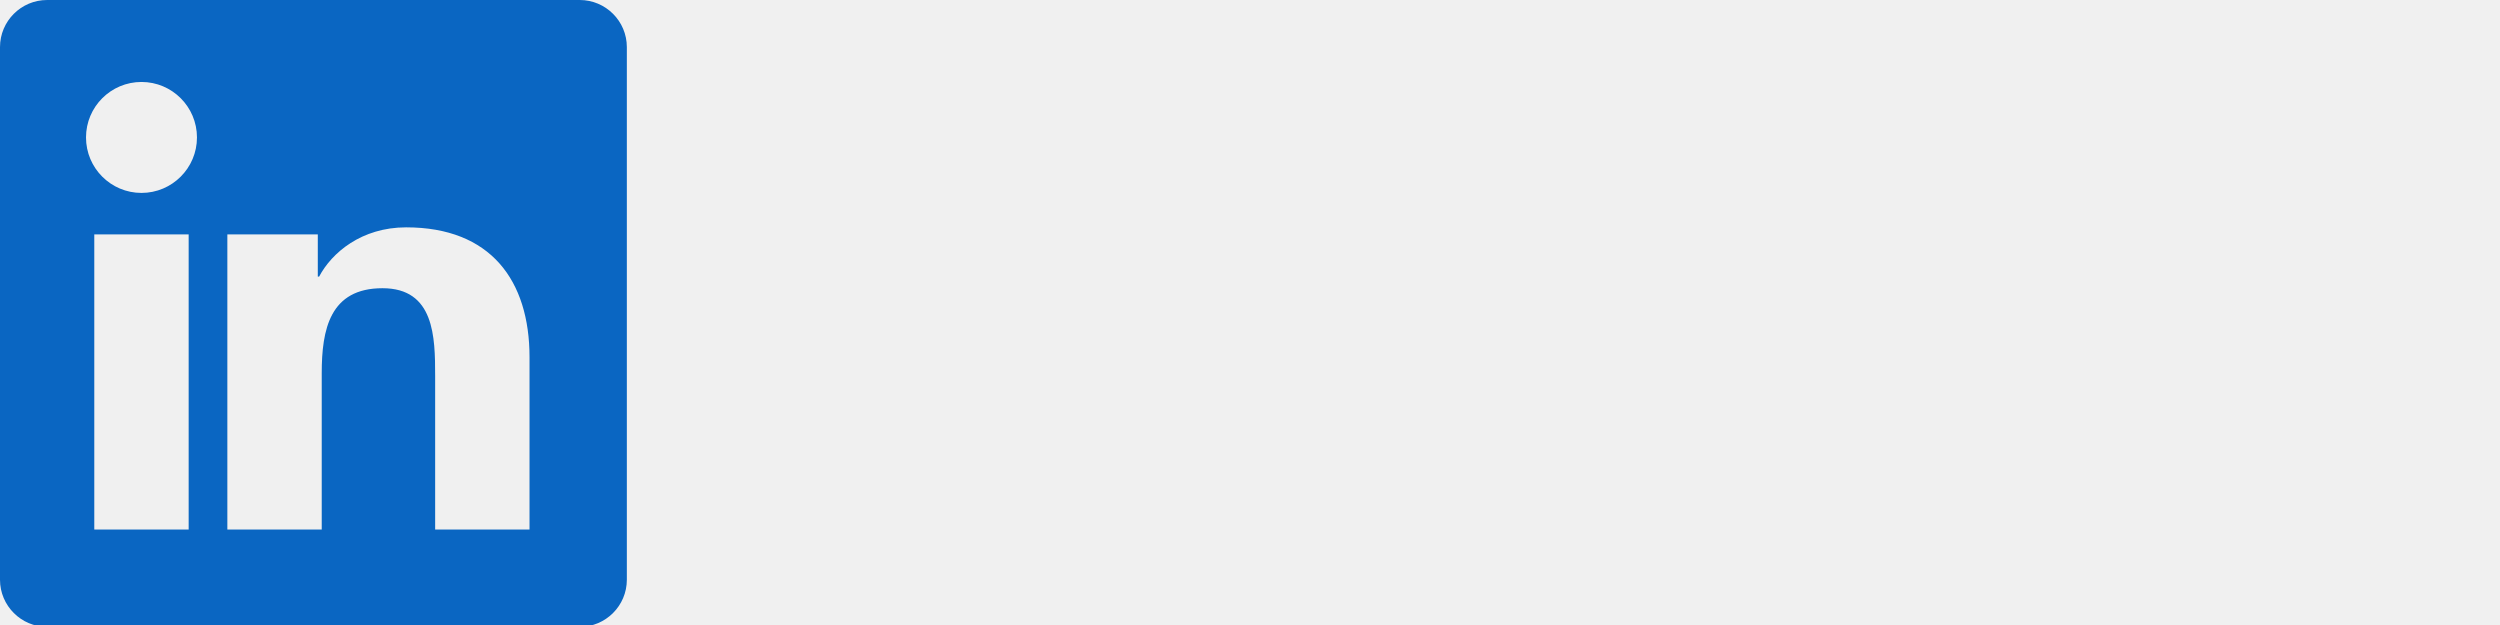
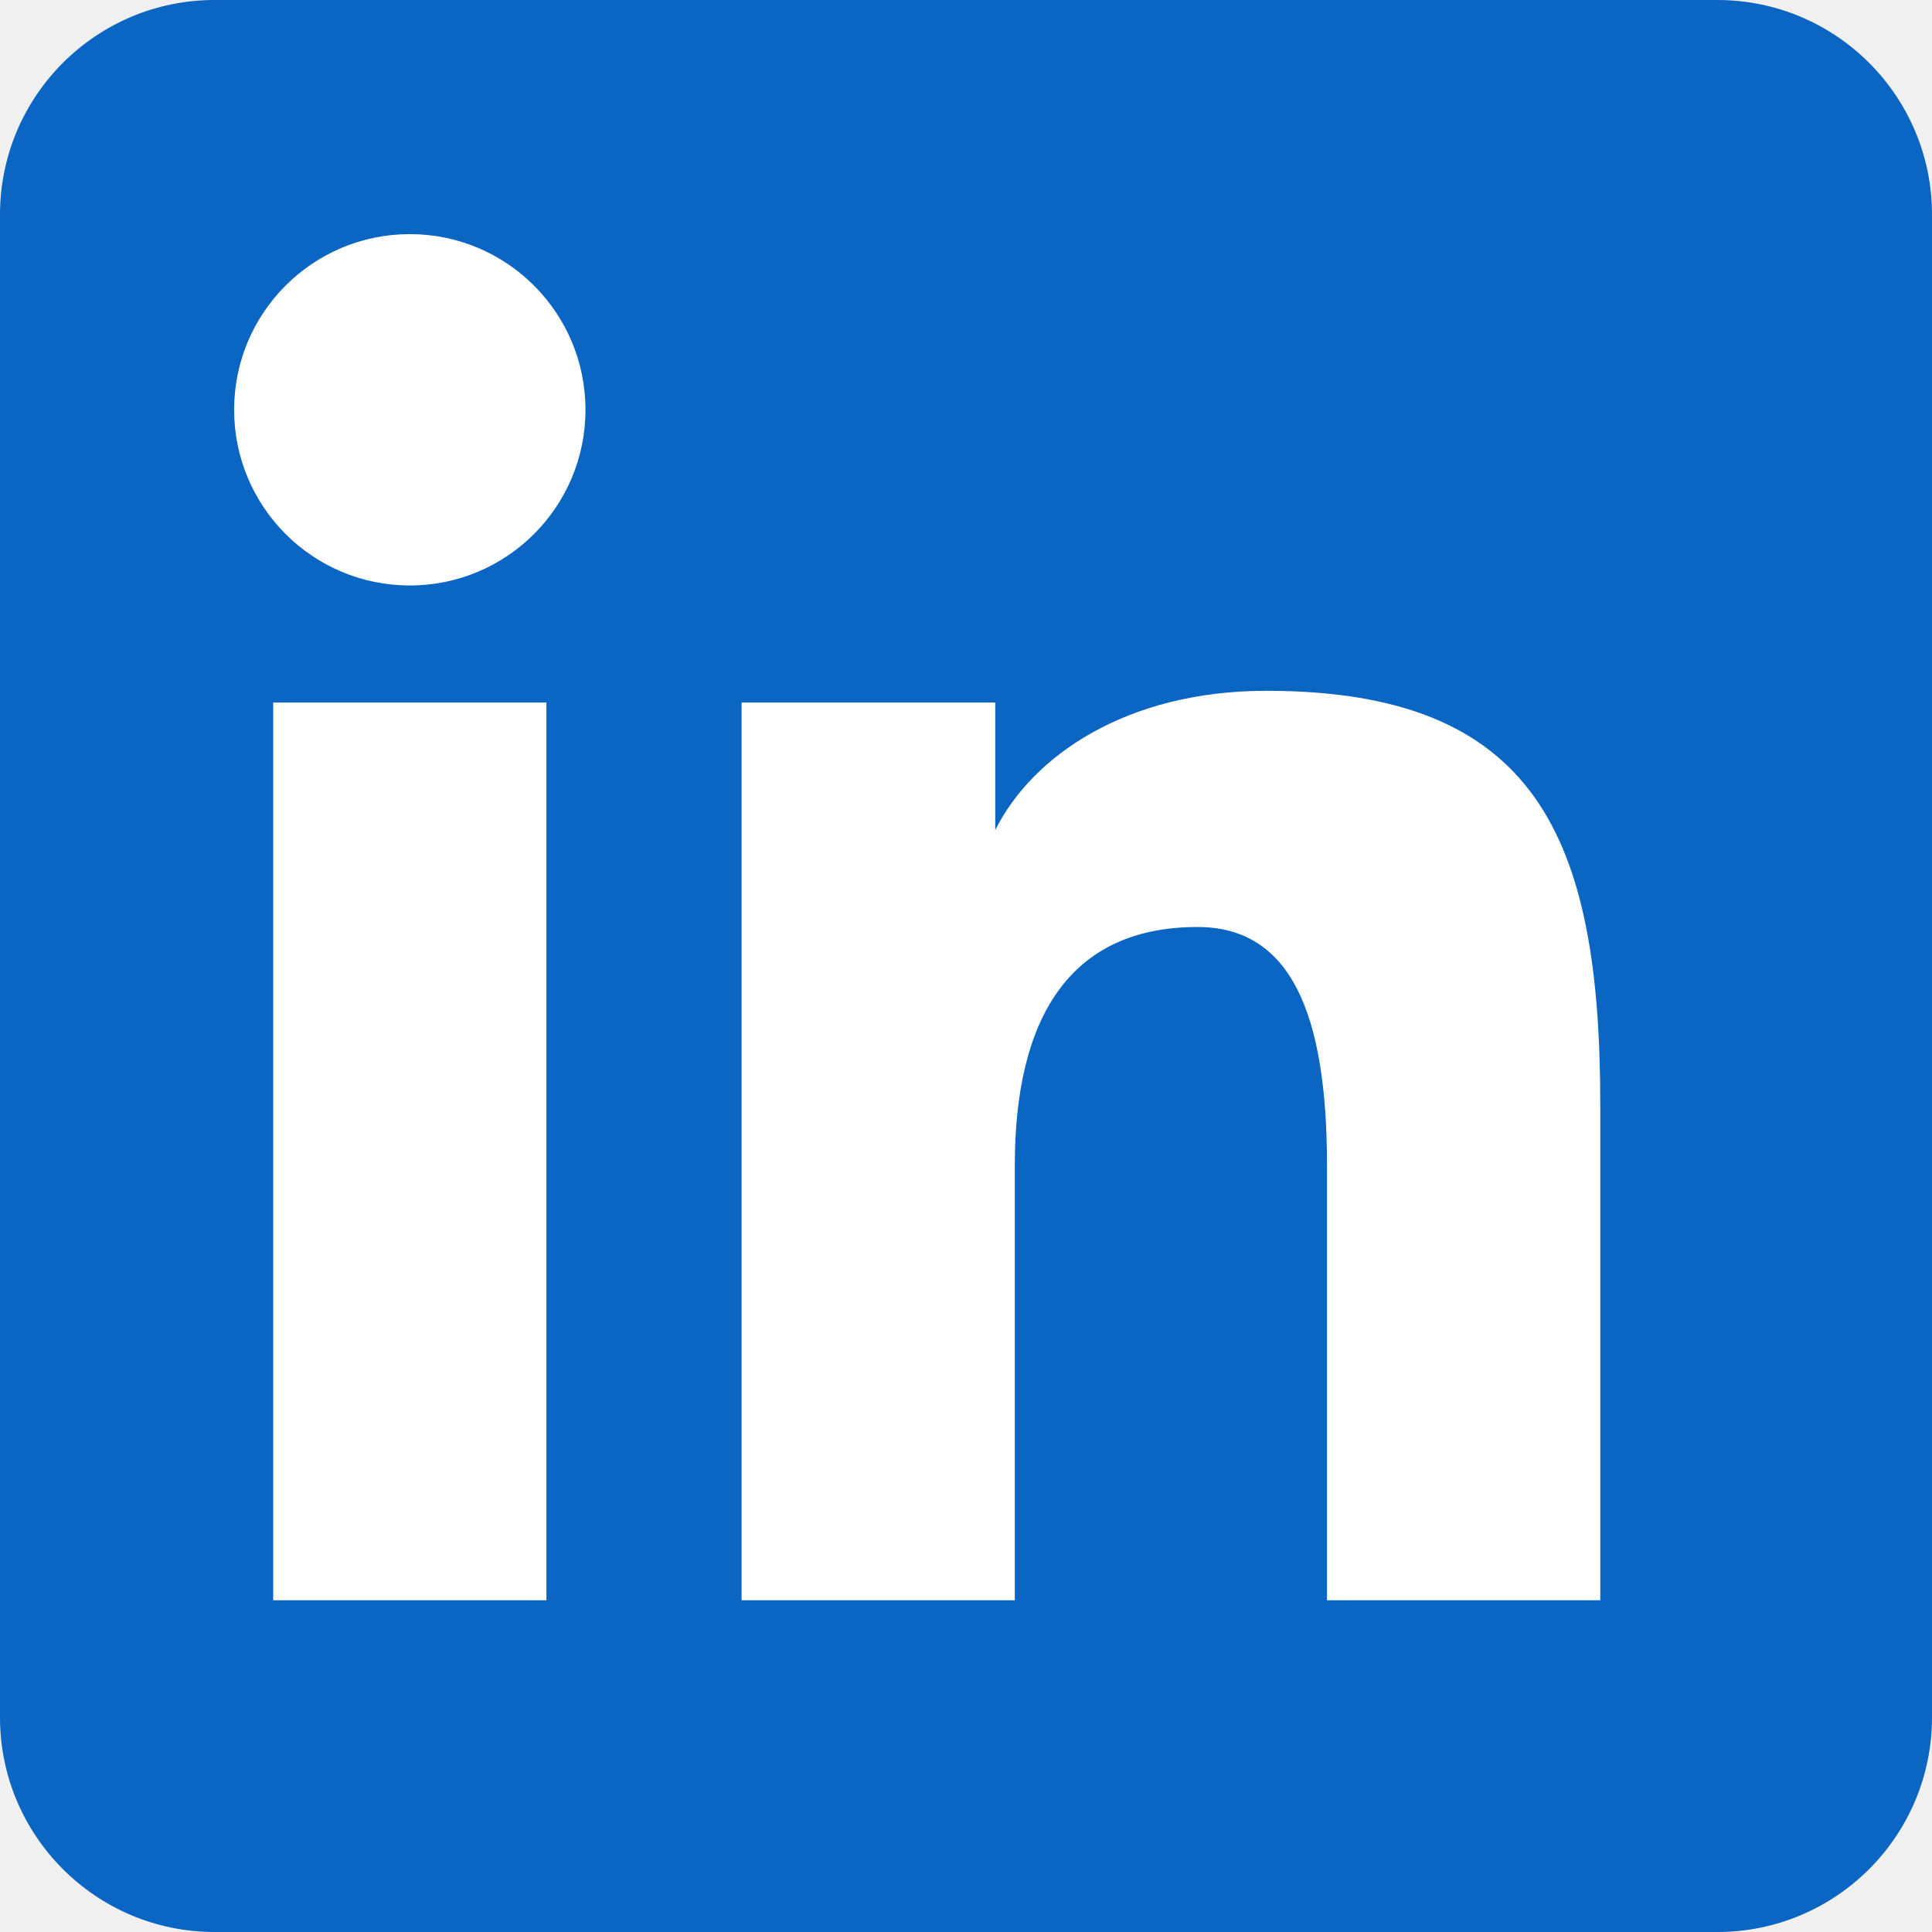
- <svg xmlns="http://www.w3.org/2000/svg" width="84" height="21" viewBox="0 0 84 21">
-   <g fill="#0a66c2">
-     <path d="M19.479,0 L1.583,0 C0.71,0 0,0.71 0,1.583 L0,19.479 C0,20.352 0.71,21.062 1.583,21.062 L19.479,21.062        C20.352,21.062 21.062,20.352 21.062,19.479 L21.062,1.583 C21.062,0.71 20.352,0 19.479,0 ZM6.339,17.792        L3.168,17.792 L3.168,7.875 L6.339,7.875 L6.339,17.792 ZM4.754,6.482 C3.725,6.482 2.89,5.647 2.89,4.618        C2.89,3.589 3.725,2.754 4.754,2.754 C5.783,2.754 6.618,3.589 6.618,4.618 C6.618,5.647 5.783,6.482 4.754,6.482 Z        M17.792,17.792 L14.621,17.792 L14.621,12.63 C14.621,11.323 14.597,9.684 12.852,9.684        C11.083,9.684 10.81,11.069 10.81,12.539 L10.81,17.792 L7.639,17.792 L7.639,7.875 L10.678,7.875        L10.678,9.293 L10.723,9.293 C11.146,8.493 12.146,7.639 13.647,7.639        C16.482,7.639 17.792,9.418 17.792,12.003 L17.792,17.792 Z" />
-   </g>
+ <svg xmlns="http://www.w3.org/2000/svg" width="27" height="27" viewBox="0 0 27 27" focusable="false" aria-hidden="true">
+   <rect width="27" height="27" fill="#0a66c2" rx="3" ry="3" />
+   <path d="M3.818 22.364h3.818V9.818H3.818zM8.182 5.727a2.455 2.455 0 10-4.91 0 2.455 2.455 0 004.91 0zm2.182 4.091v12.546h3.818v-6.077c0-2.037.75-3.332 2.553-3.332 1.3 0 1.81 1.201 1.81 3.332v6.077h3.819v-6.93c0-3.74-.895-5.78-4.667-5.78-1.967 0-3.277.921-3.788 1.946V9.818z" fill="white" />
</svg>
